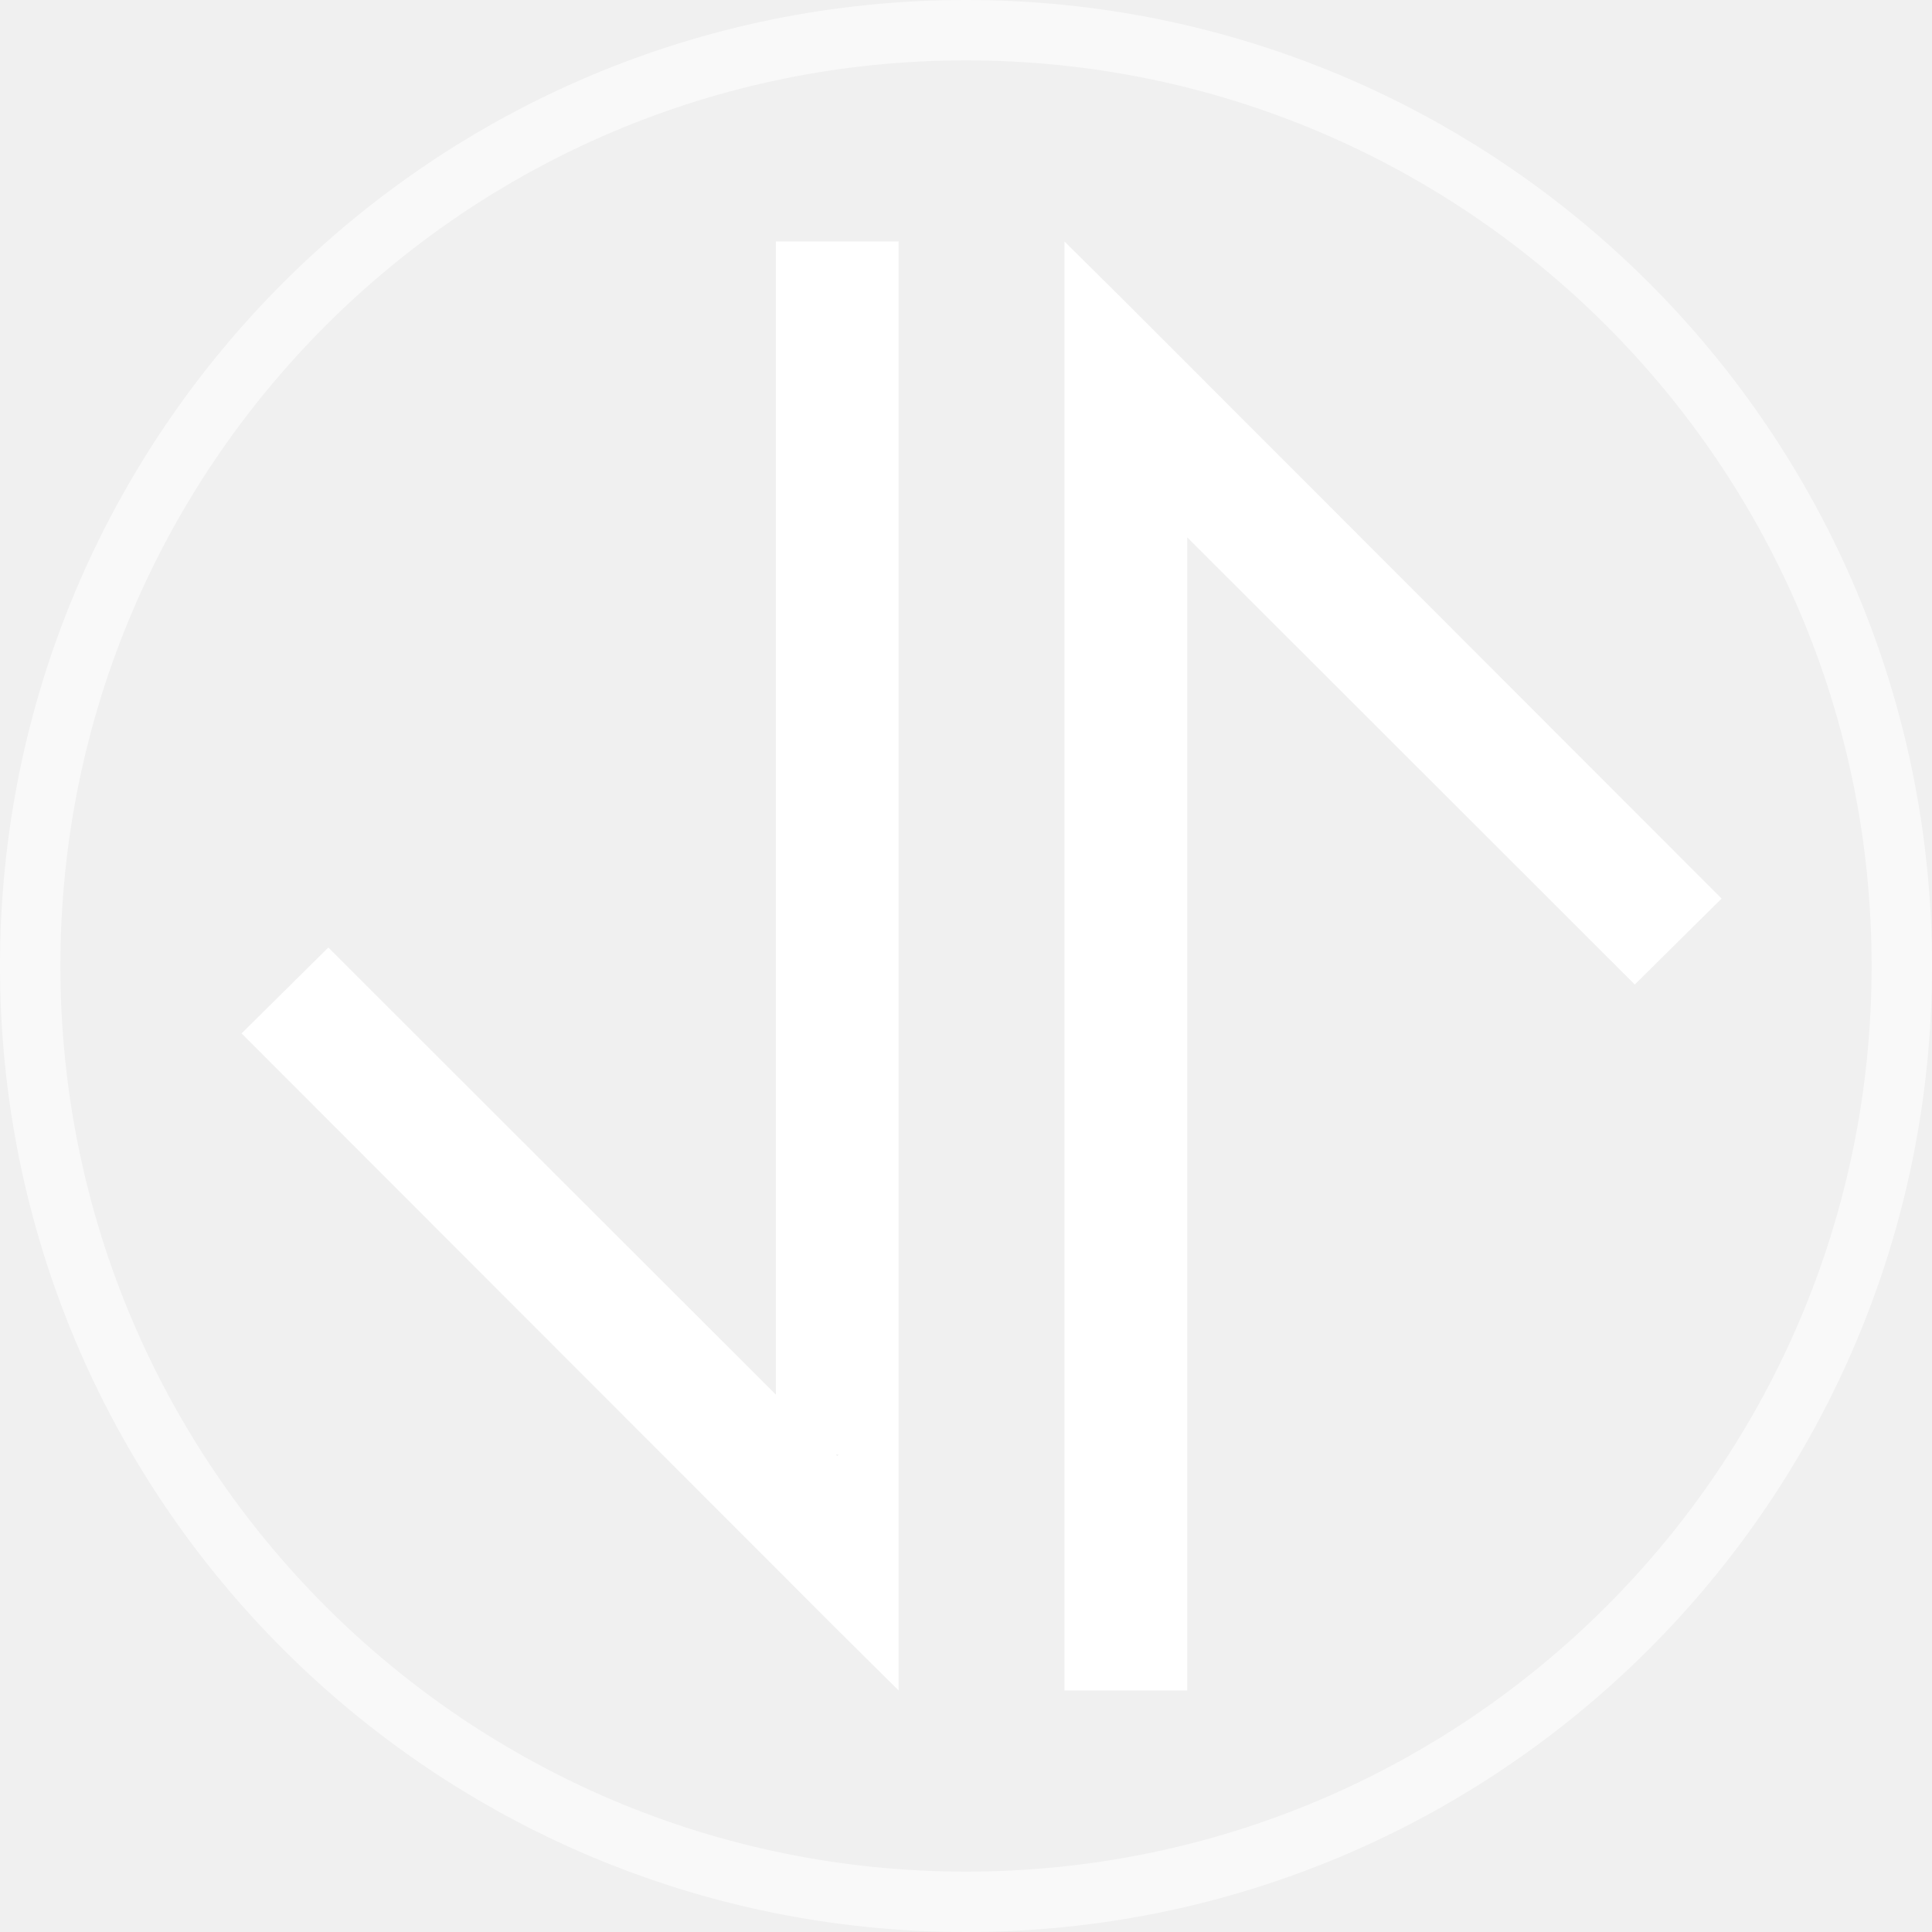
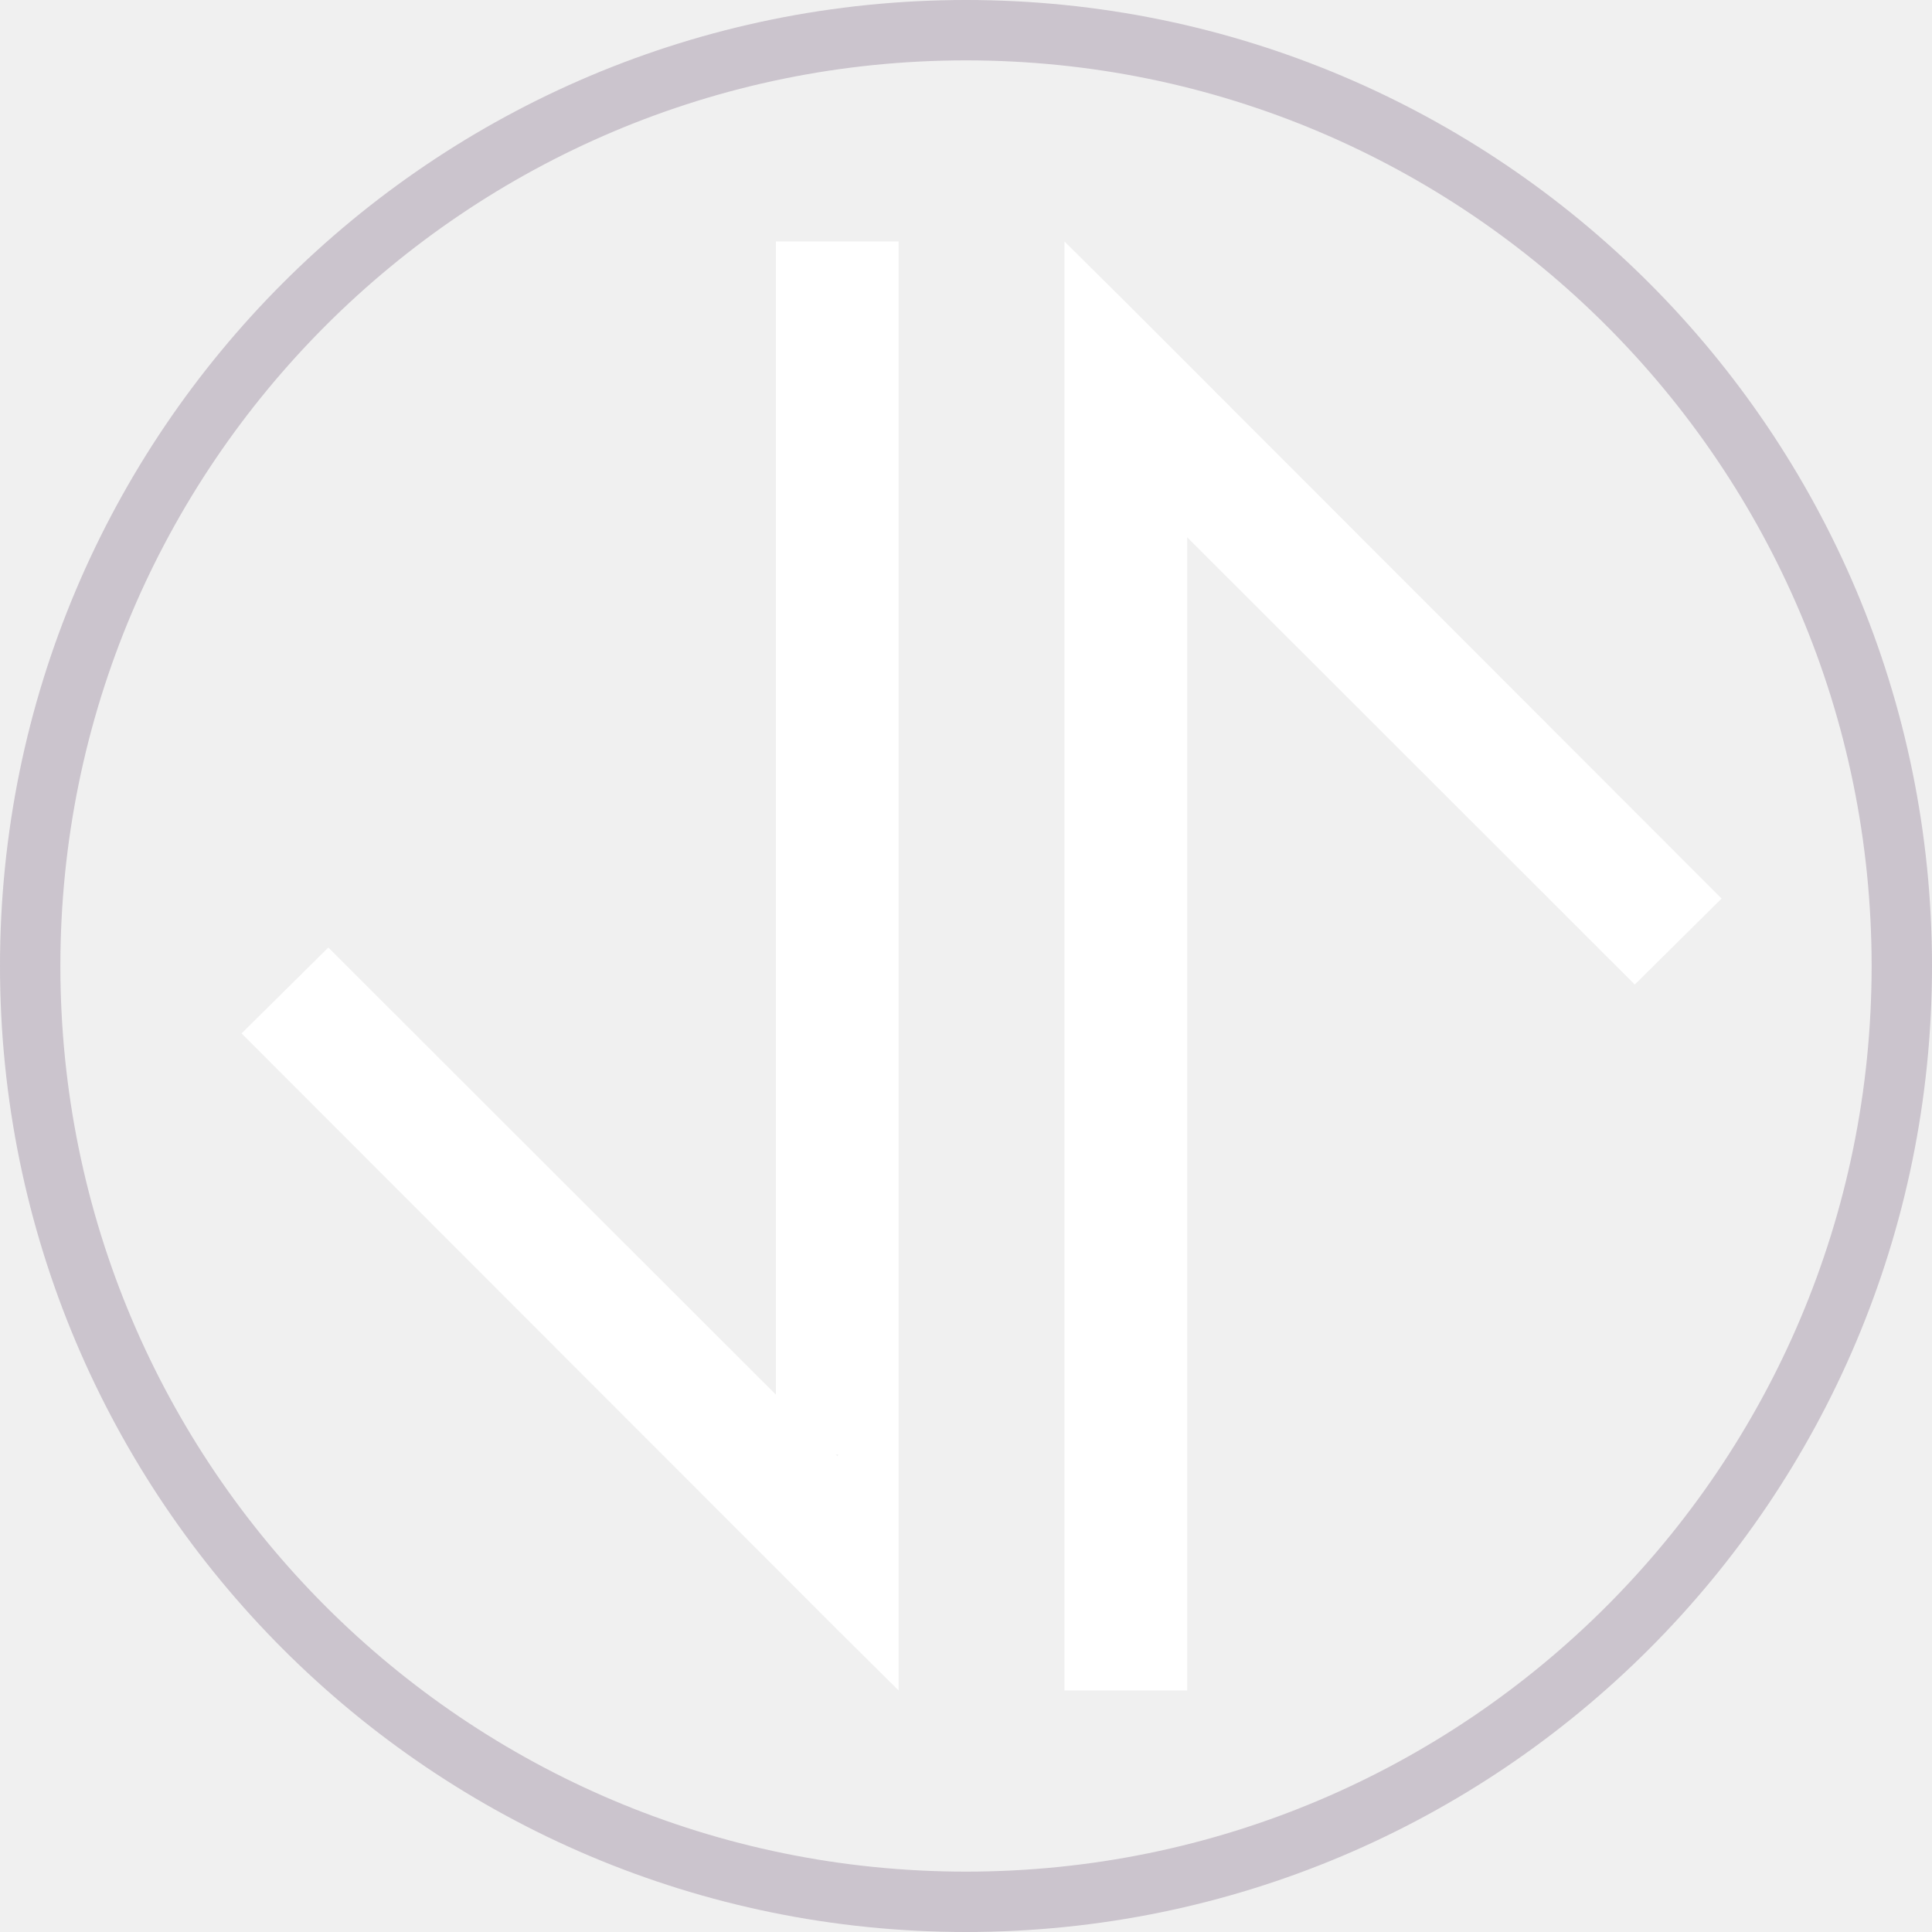
<svg xmlns="http://www.w3.org/2000/svg" width="32" height="32" viewBox="0 0 32 32">
  <g id="Invert" transform="translate(-624 -370)">
    <g id="Group_67995" data-name="Group 67995" transform="translate(2195.204 -5241.828)">
      <g id="Group_67996" data-name="Group 67996">
        <path id="exchange-vertical" d="M-1556.32,5639.828v-24h-2.033v19.1l-7.413-7.406-1.437,1.423,9.867,9.875Zm-1.041-3.908h.047l-.022.024Z" transform="translate(0 0)" fill="#fff" />
      </g>
      <path id="Path_39348" data-name="Path 39348" d="M-1538.686,5615.828v24h2.033v-19.1l7.413,7.407,1.438-1.424-9.867-9.875Z" transform="translate(-14.887)" fill="#fff" />
    </g>
-     <g id="Ellipse_3140" data-name="Ellipse 3140" transform="translate(624 370)" fill="none" stroke="rgba(255,255,255,0.6)" stroke-width="1">
+     <g id="Ellipse_3140" data-name="Ellipse 3140" transform="translate(624 370)" fill="none" stroke="#8d7c9460" stroke-width="1">
      <circle cx="16" cy="16" r="16" stroke="none" />
      <circle cx="16" cy="16" r="15.5" fill="none" />
    </g>
  </g>
</svg>
